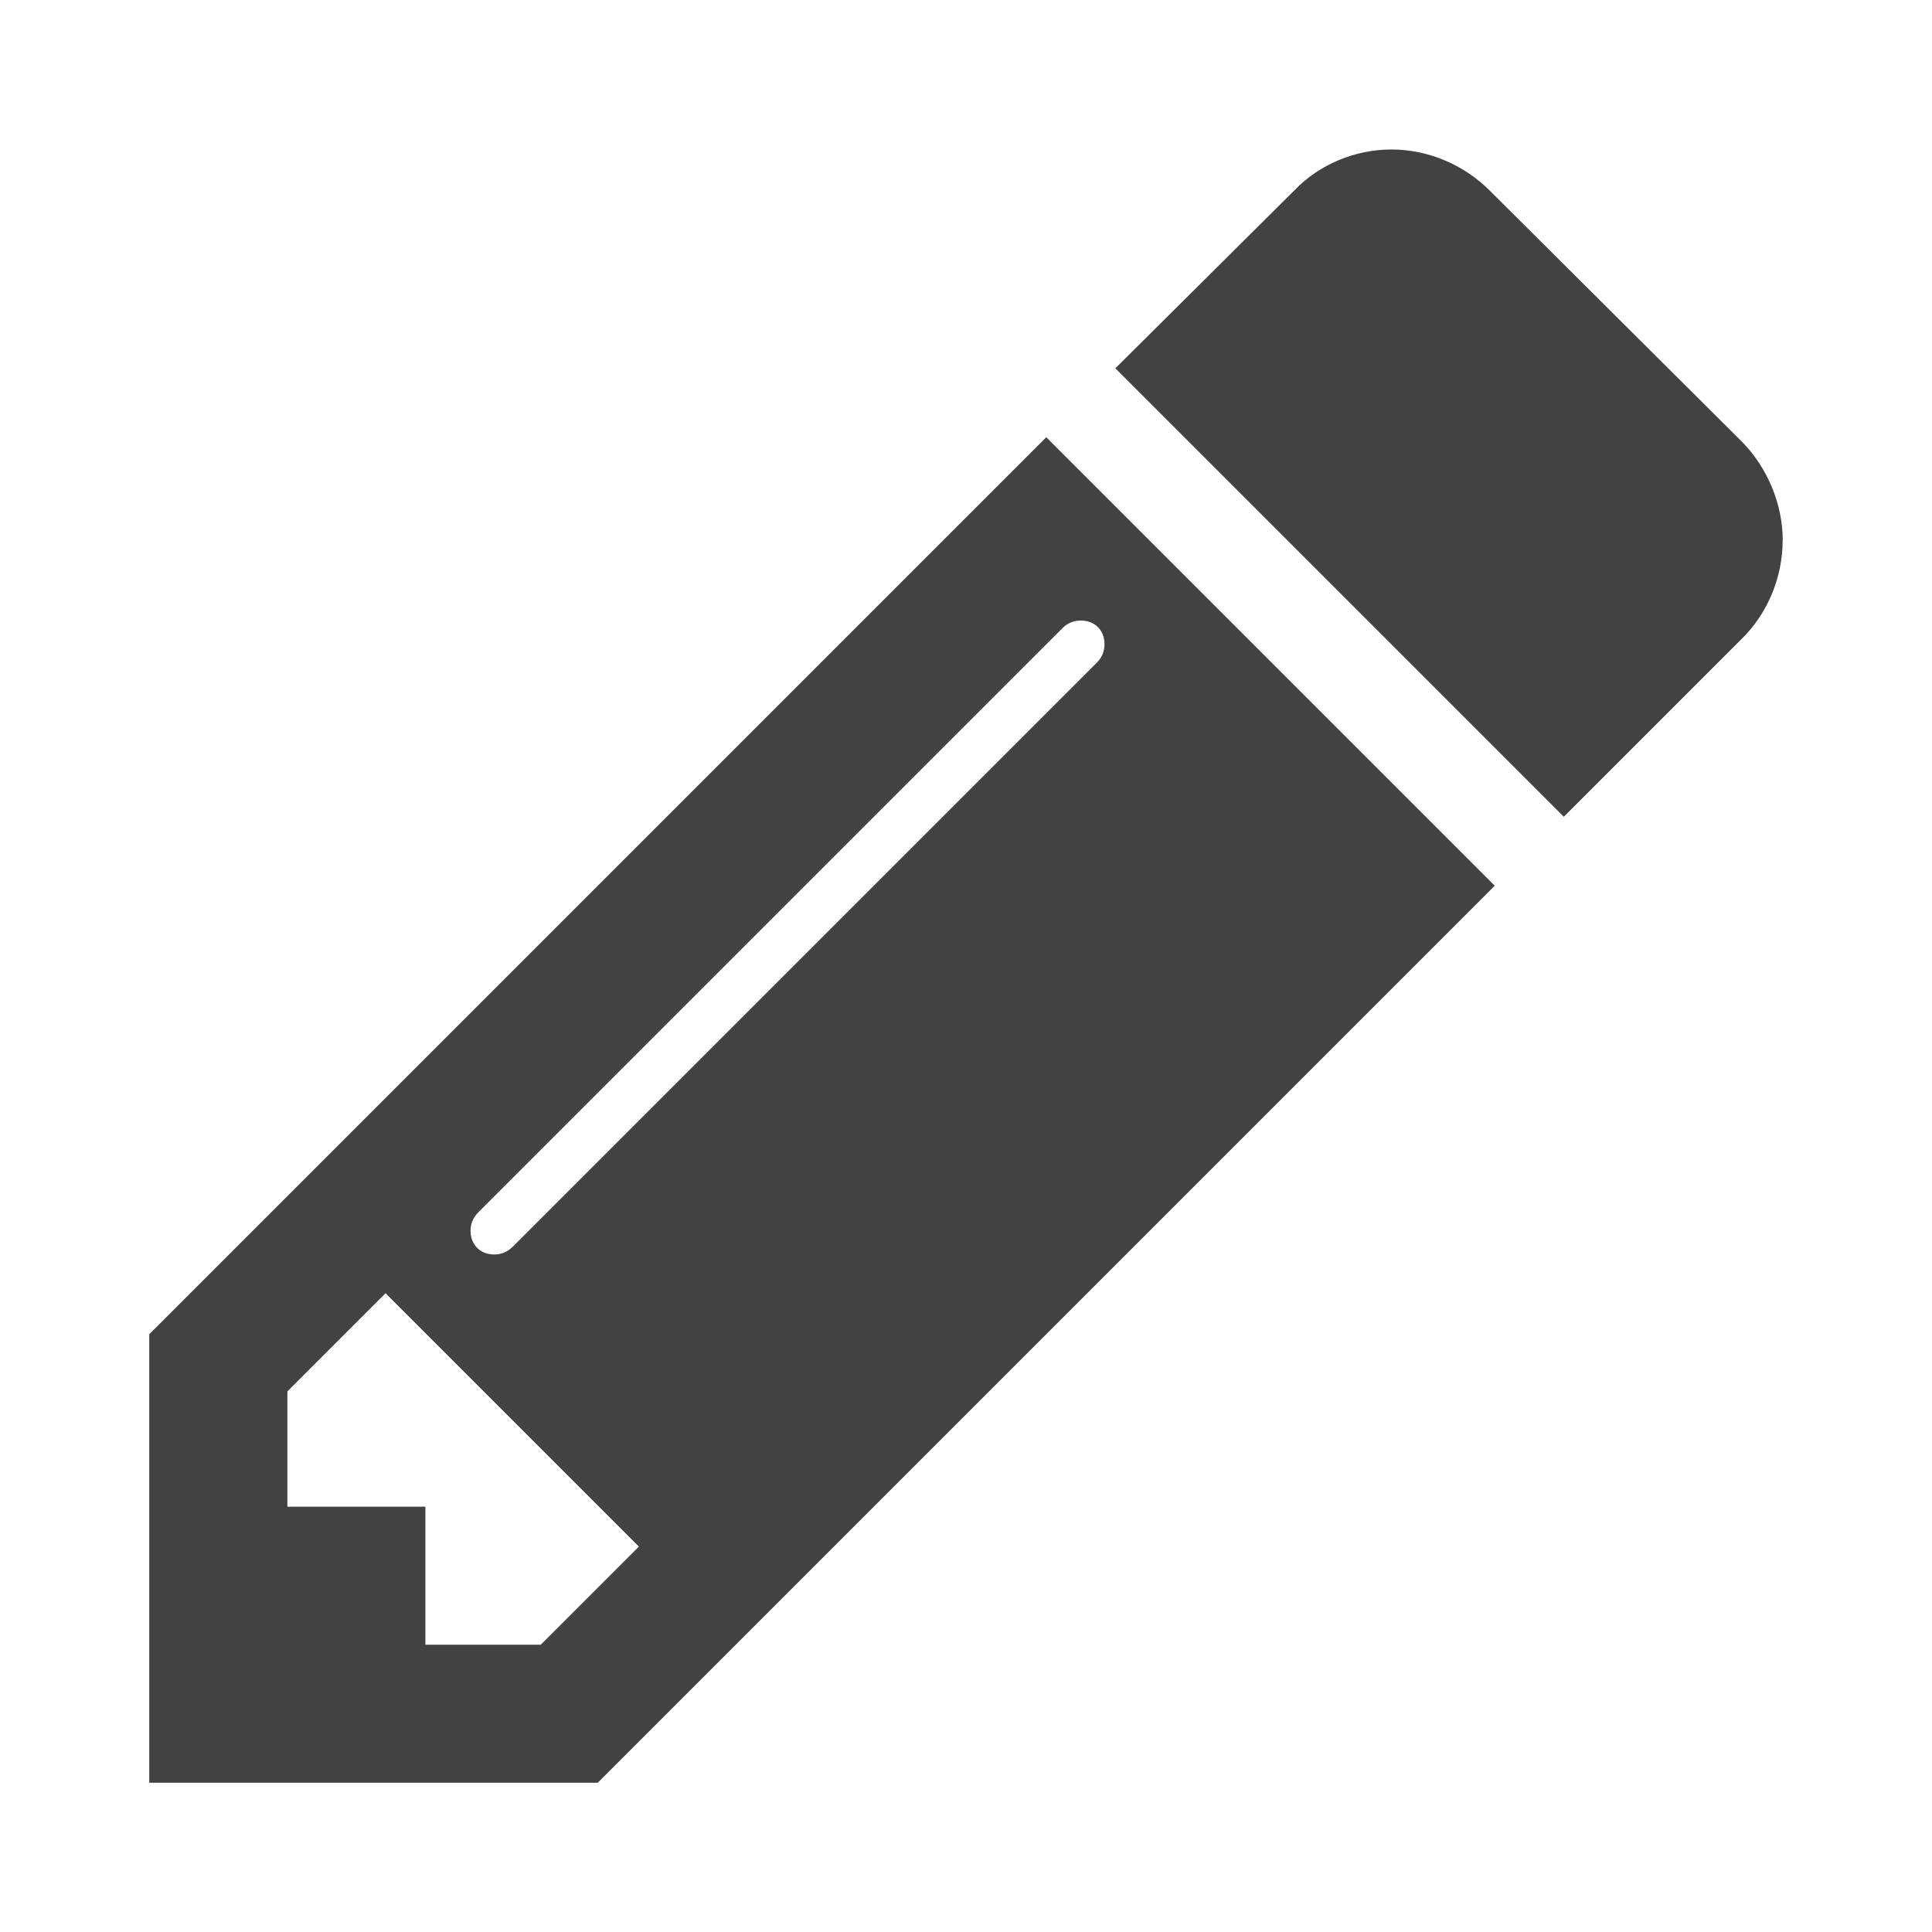
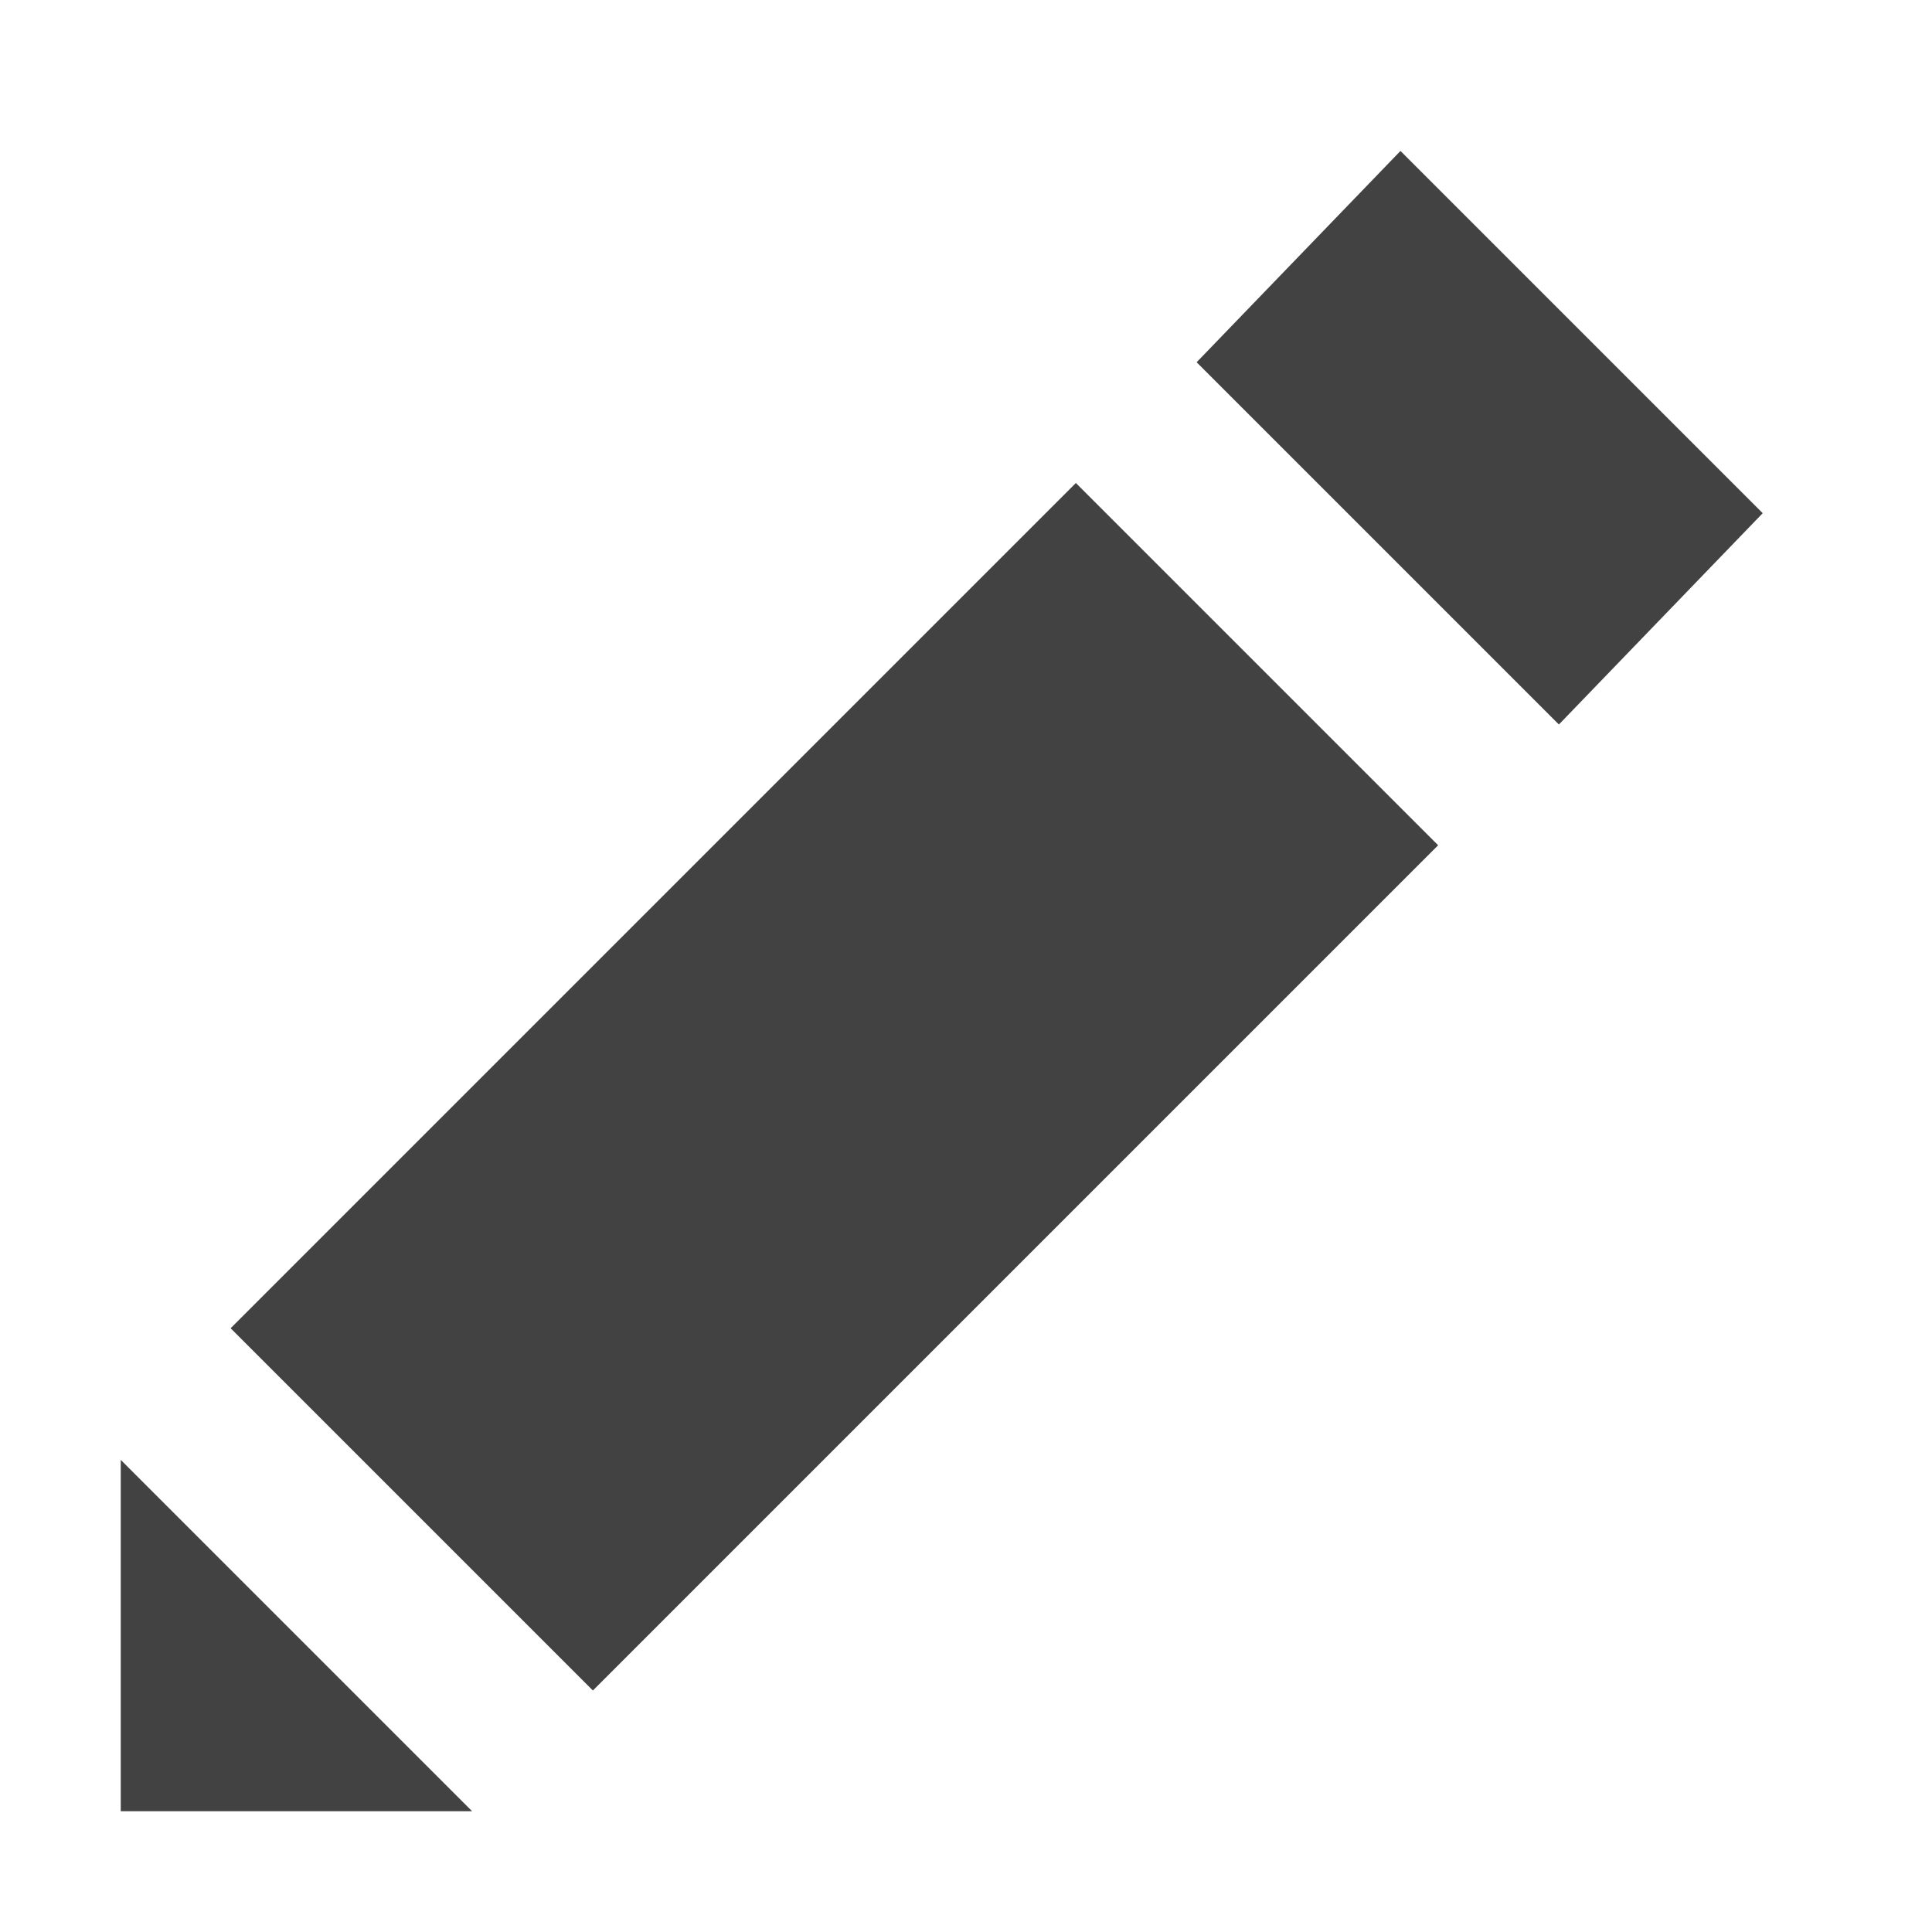
- <svg xmlns="http://www.w3.org/2000/svg" version="1.1" width="16" height="16" viewBox="0 0 16 16">
-   <path fill="#424242" d="M4.478 13.621l0.813-0.813-2.098-2.098-0.813 0.813v0.955h1.143v1.143h0.955zM9.147 5.335c0-0.116-0.080-0.196-0.196-0.196-0.054 0-0.107 0.018-0.152 0.063l-4.839 4.839c-0.045 0.045-0.063 0.098-0.063 0.152 0 0.116 0.080 0.196 0.196 0.196 0.054 0 0.107-0.018 0.152-0.063l4.839-4.839c0.045-0.045 0.063-0.098 0.063-0.152zM8.665 3.621l3.714 3.714-7.429 7.429h-3.714v-3.714zM14.763 4.478c0 0.304-0.125 0.598-0.33 0.804l-1.482 1.482-3.714-3.714 1.482-1.473c0.205-0.214 0.5-0.339 0.804-0.339s0.598 0.125 0.813 0.339l2.098 2.089c0.205 0.214 0.33 0.509 0.33 0.813z" />
+ <svg xmlns="http://www.w3.org/2000/svg" width="16" height="16">
+   <style type="text/css">.icon-canvas-transparent{opacity:0;fill:#F6F6F6;} .icon-vs-out{fill:#F6F6F6;} .icon-vs-bg{fill:#424242;}</style>
+   <path class="icon-canvas-transparent" d="M16 16h-16v-16h16v16z" id="canvas" />
+   <path class="icon-vs-out" d="M16 4.28l-11.673 11.72h-4.327v-4.406l11.477-11.594h.308l4.215 4.237v.043z" id="outline" style="display: none;" />
+   <path class="icon-vs-bg" d="M14.598 4.25l-1.688 1.75-3-3 1.688-1.75 3 3zm-5.688-.25l-7 7 3 3 7-7-3-3zm-7.91 8.09v2.91h2.91l-2.91-2.91z" id="iconBg" />
</svg>
